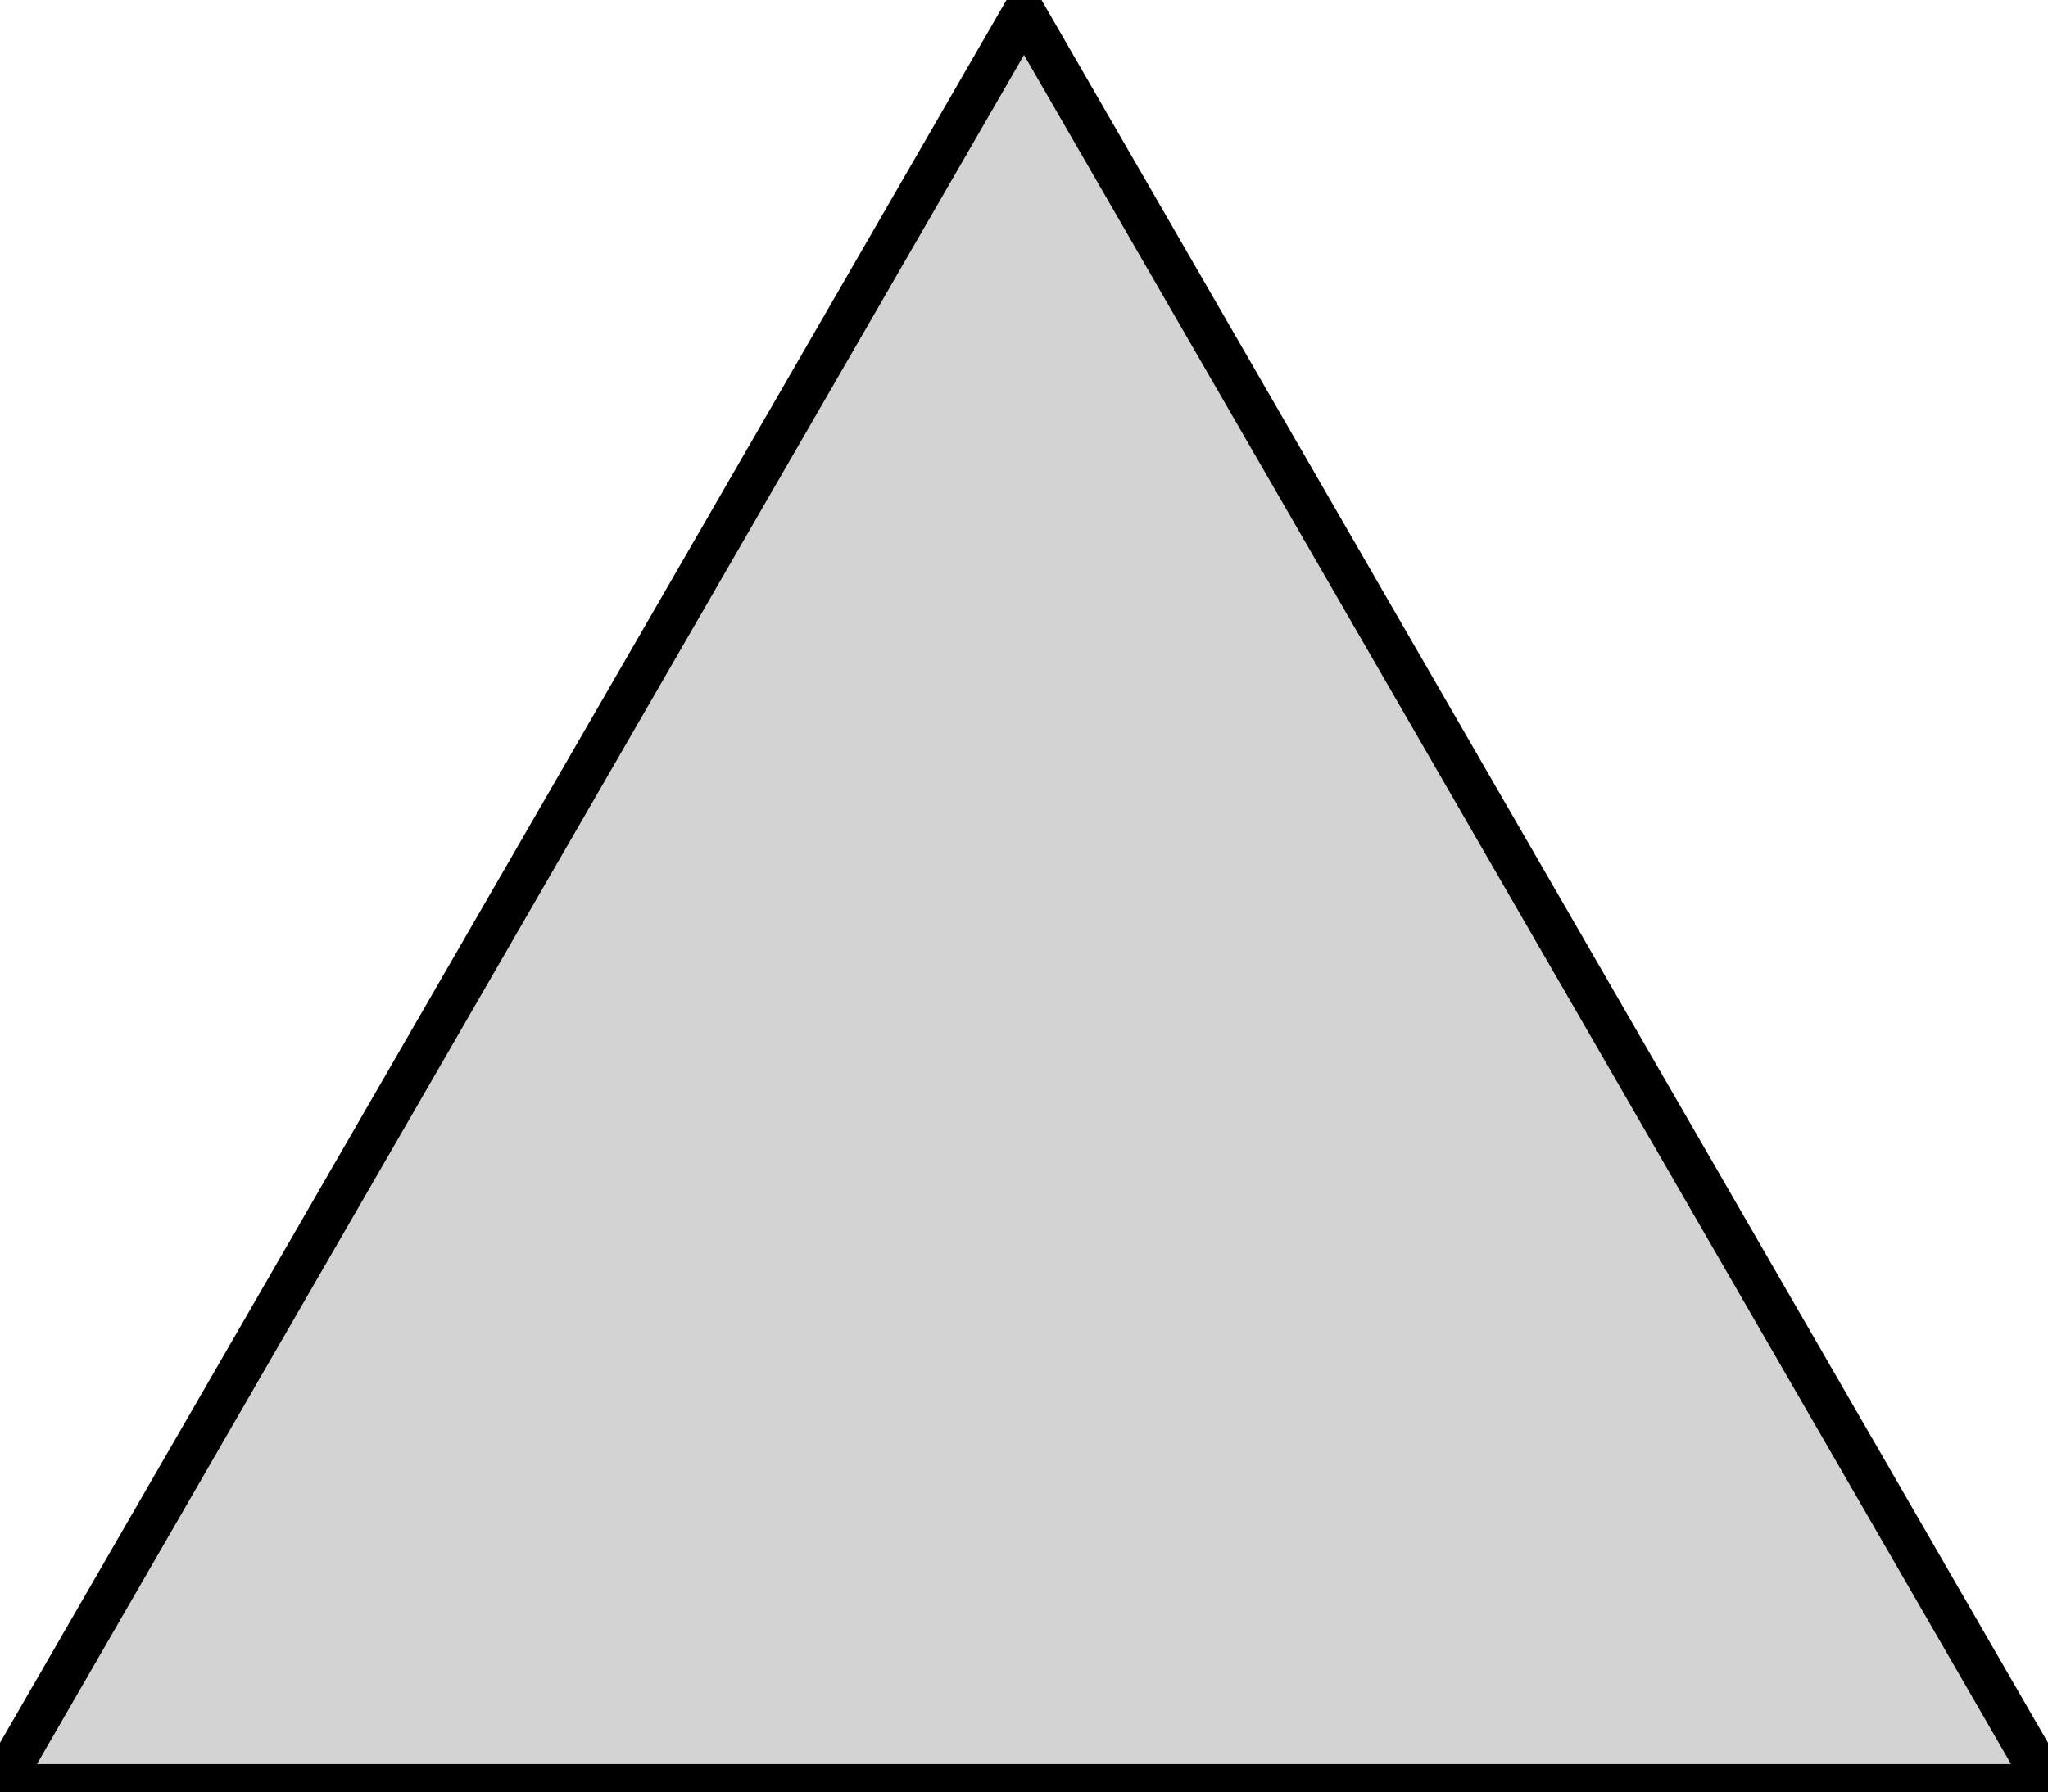
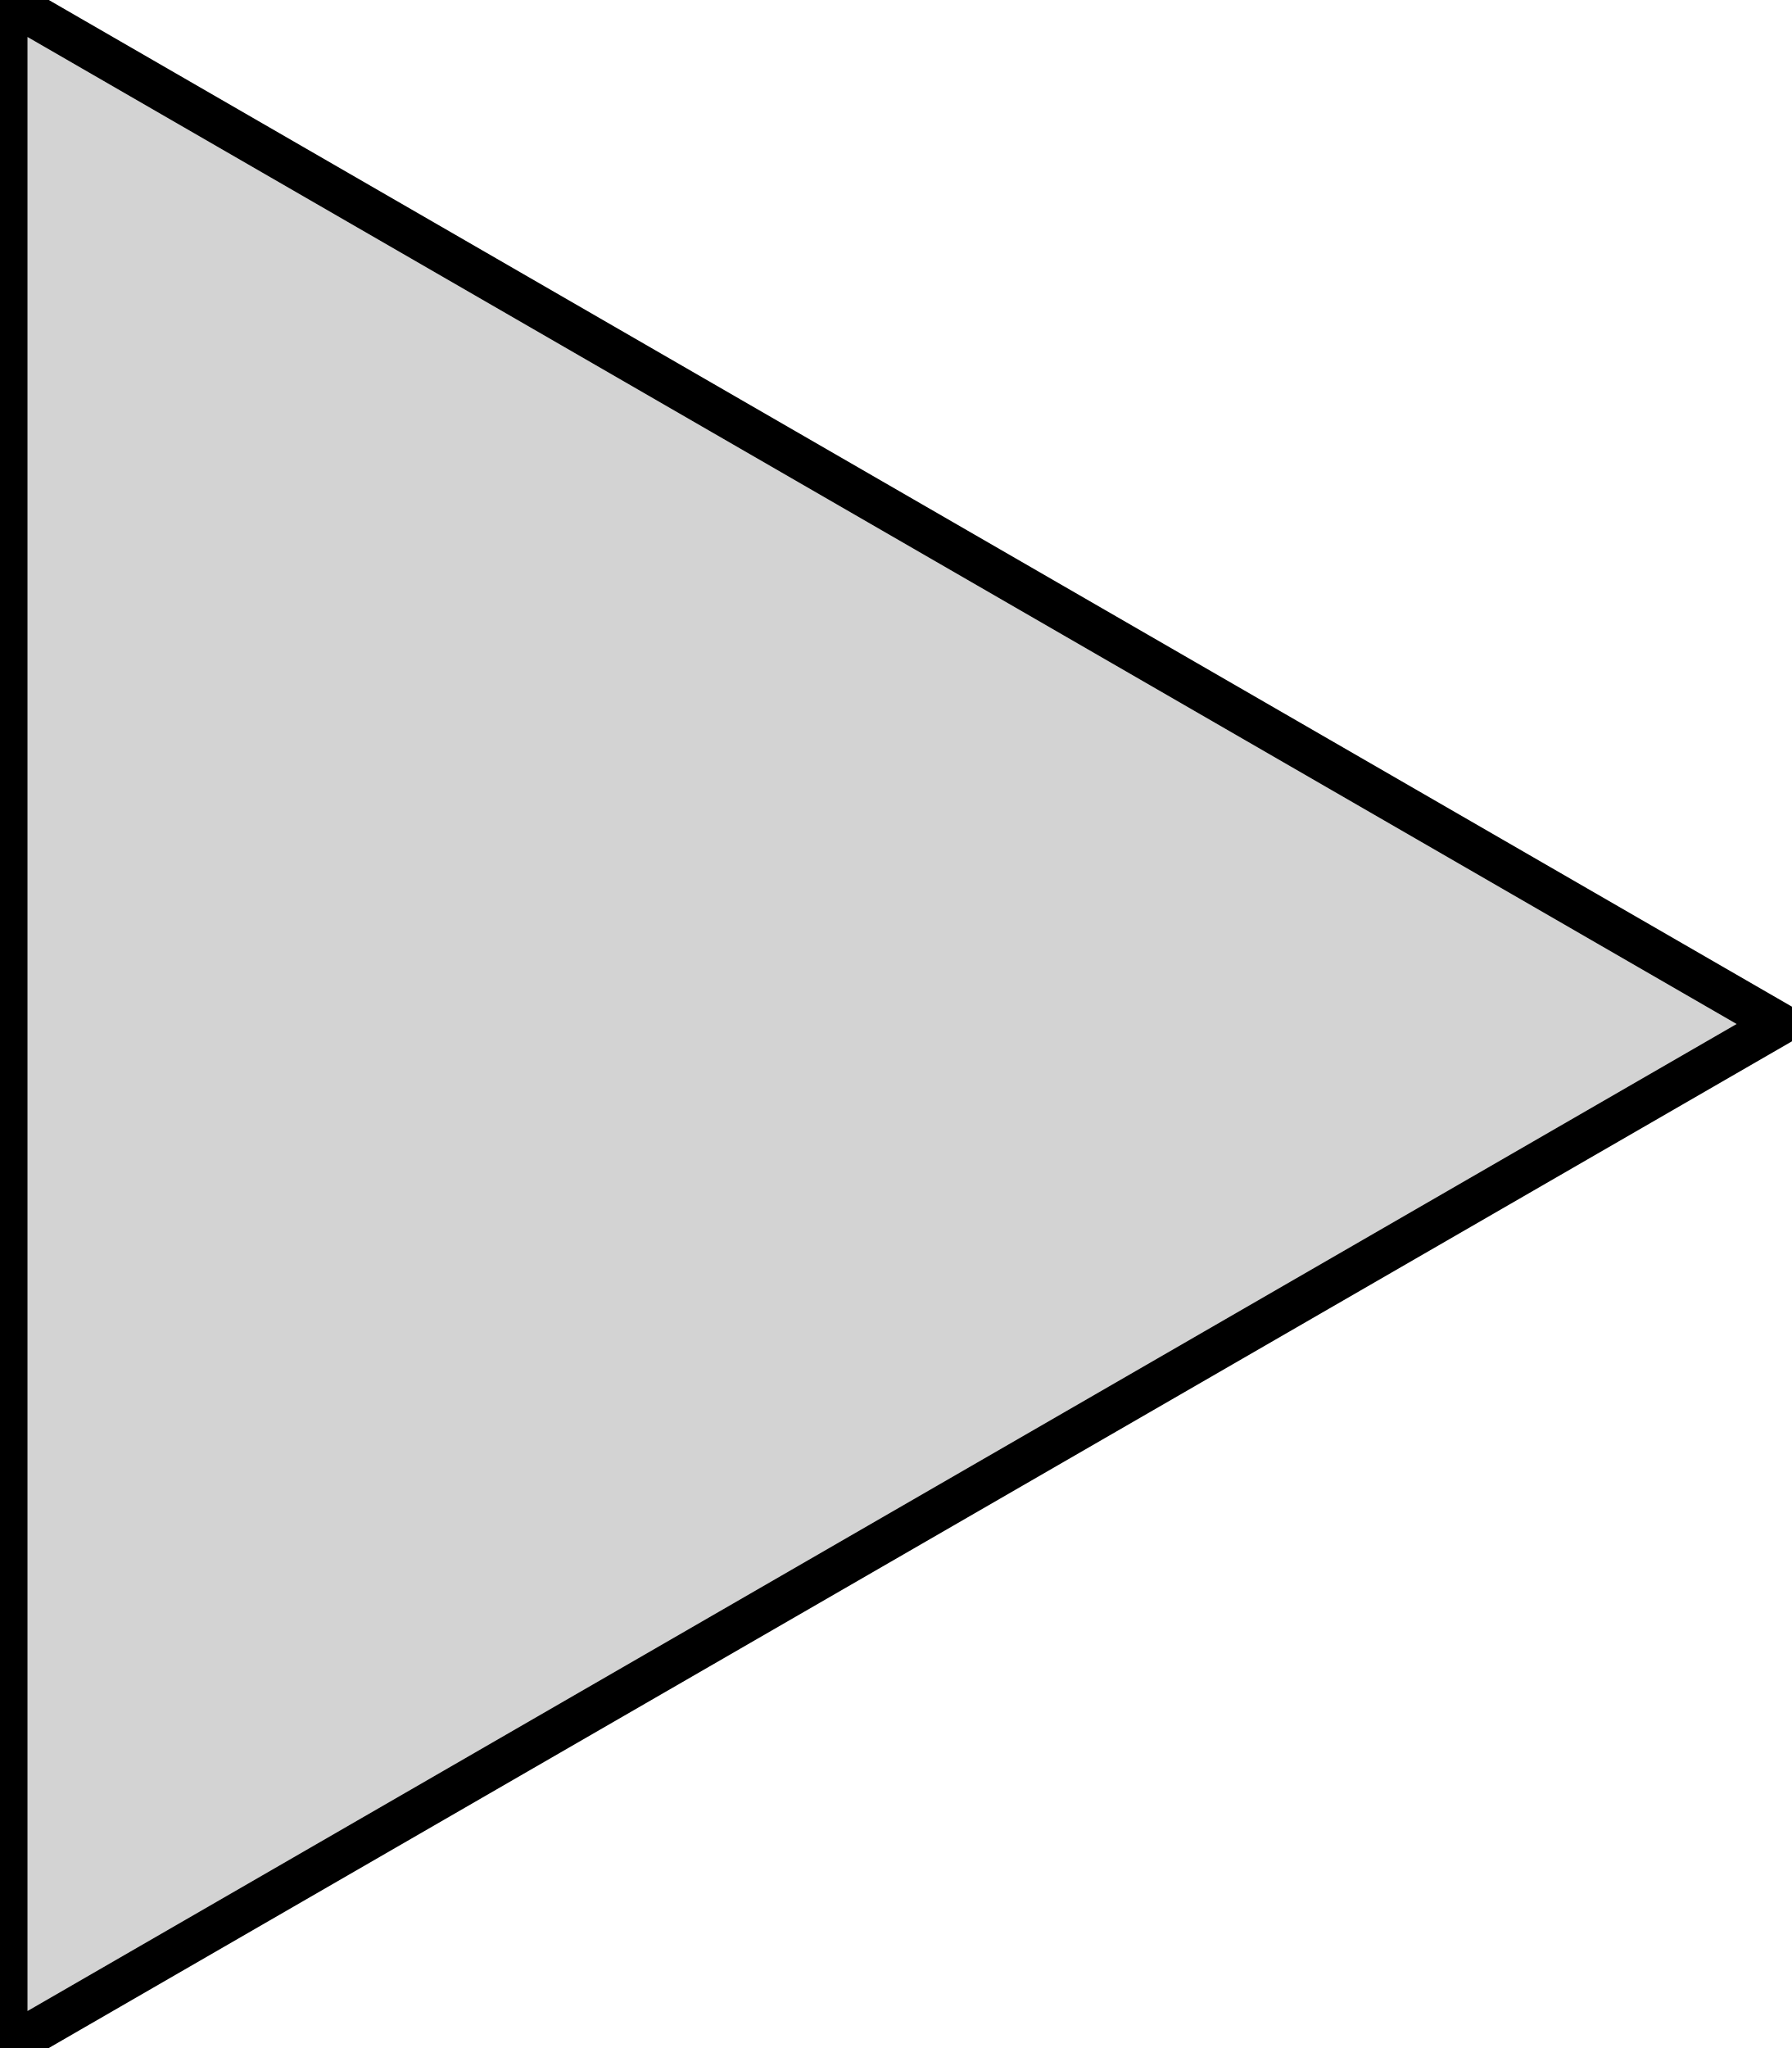
- <svg xmlns="http://www.w3.org/2000/svg" width="24mm" height="21mm" viewBox="-12 -14 24 21" version="1.1">
-   <path d=" M 0,-13.856 L -12,6.928 L 12,6.928 z " stroke="black" fill="lightgray" stroke-width="0.5" />
+ <svg xmlns="http://www.w3.org/2000/svg" width="21mm" height="24mm" viewBox="-7 -12 21 24" version="1.1">
+   <path d=" M 13.856,-0 L -6.928,-12 L -6.928,12 z " stroke="black" fill="lightgray" stroke-width="0.5" />
</svg>
